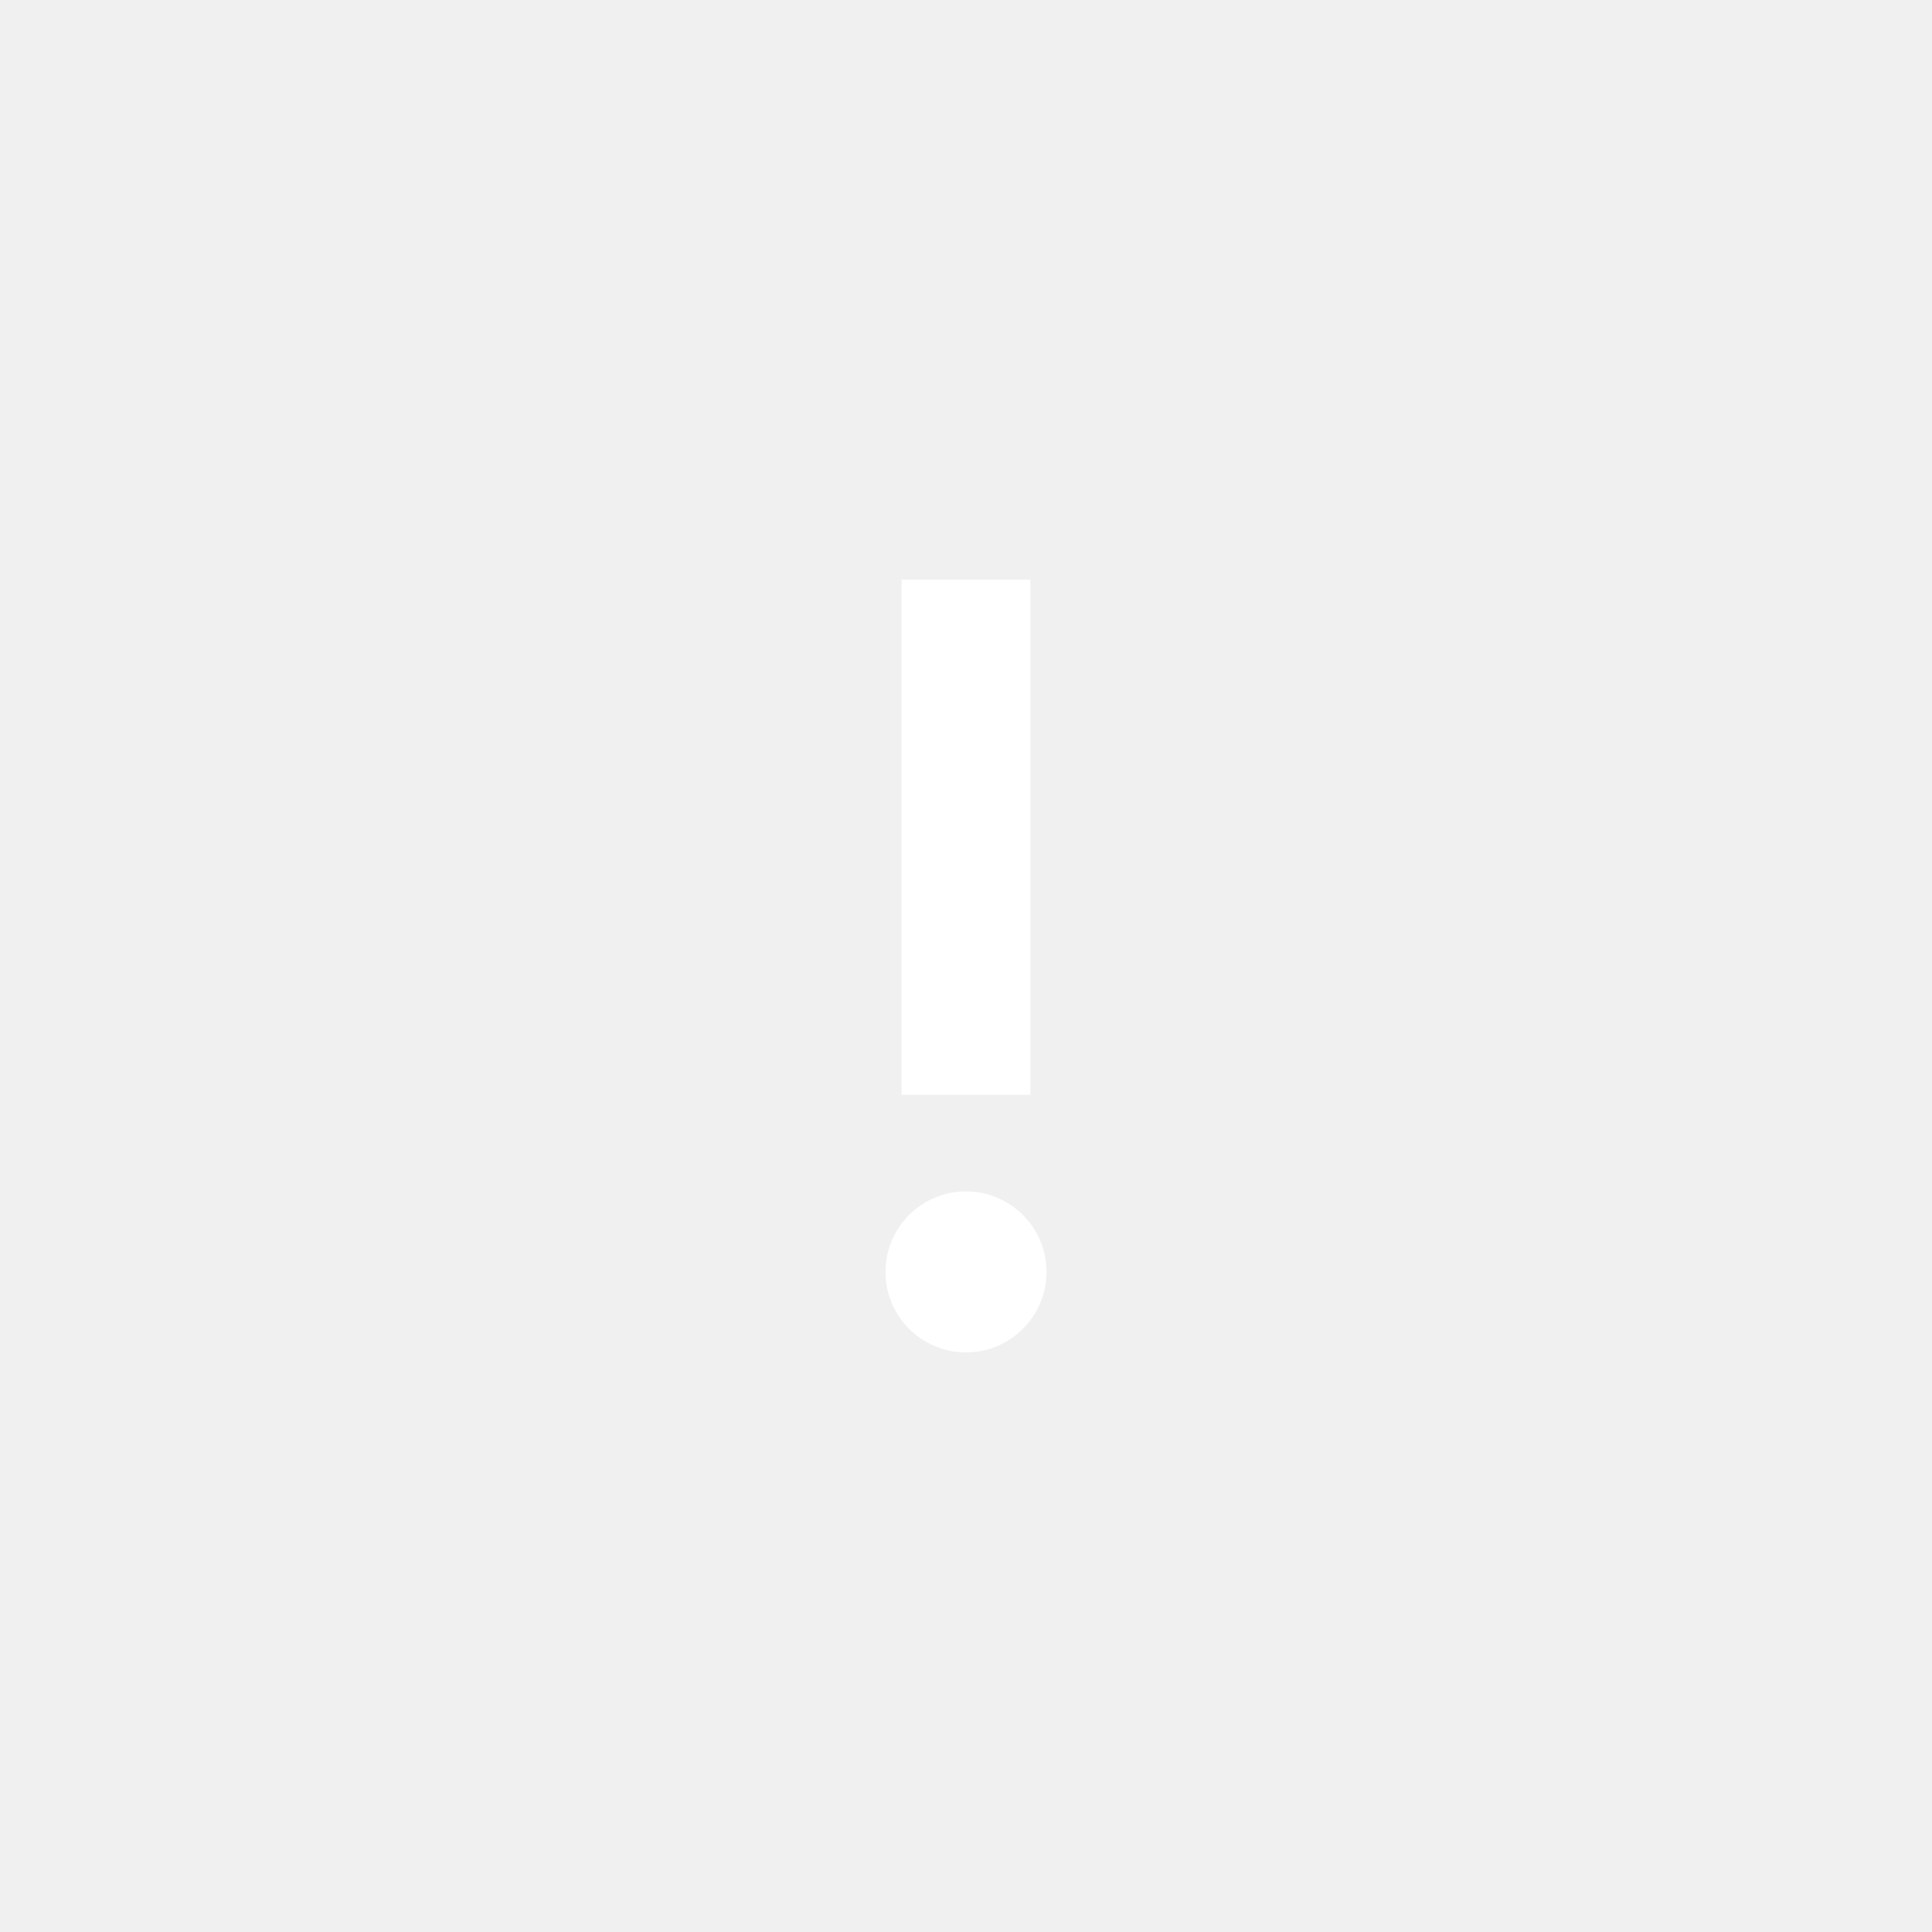
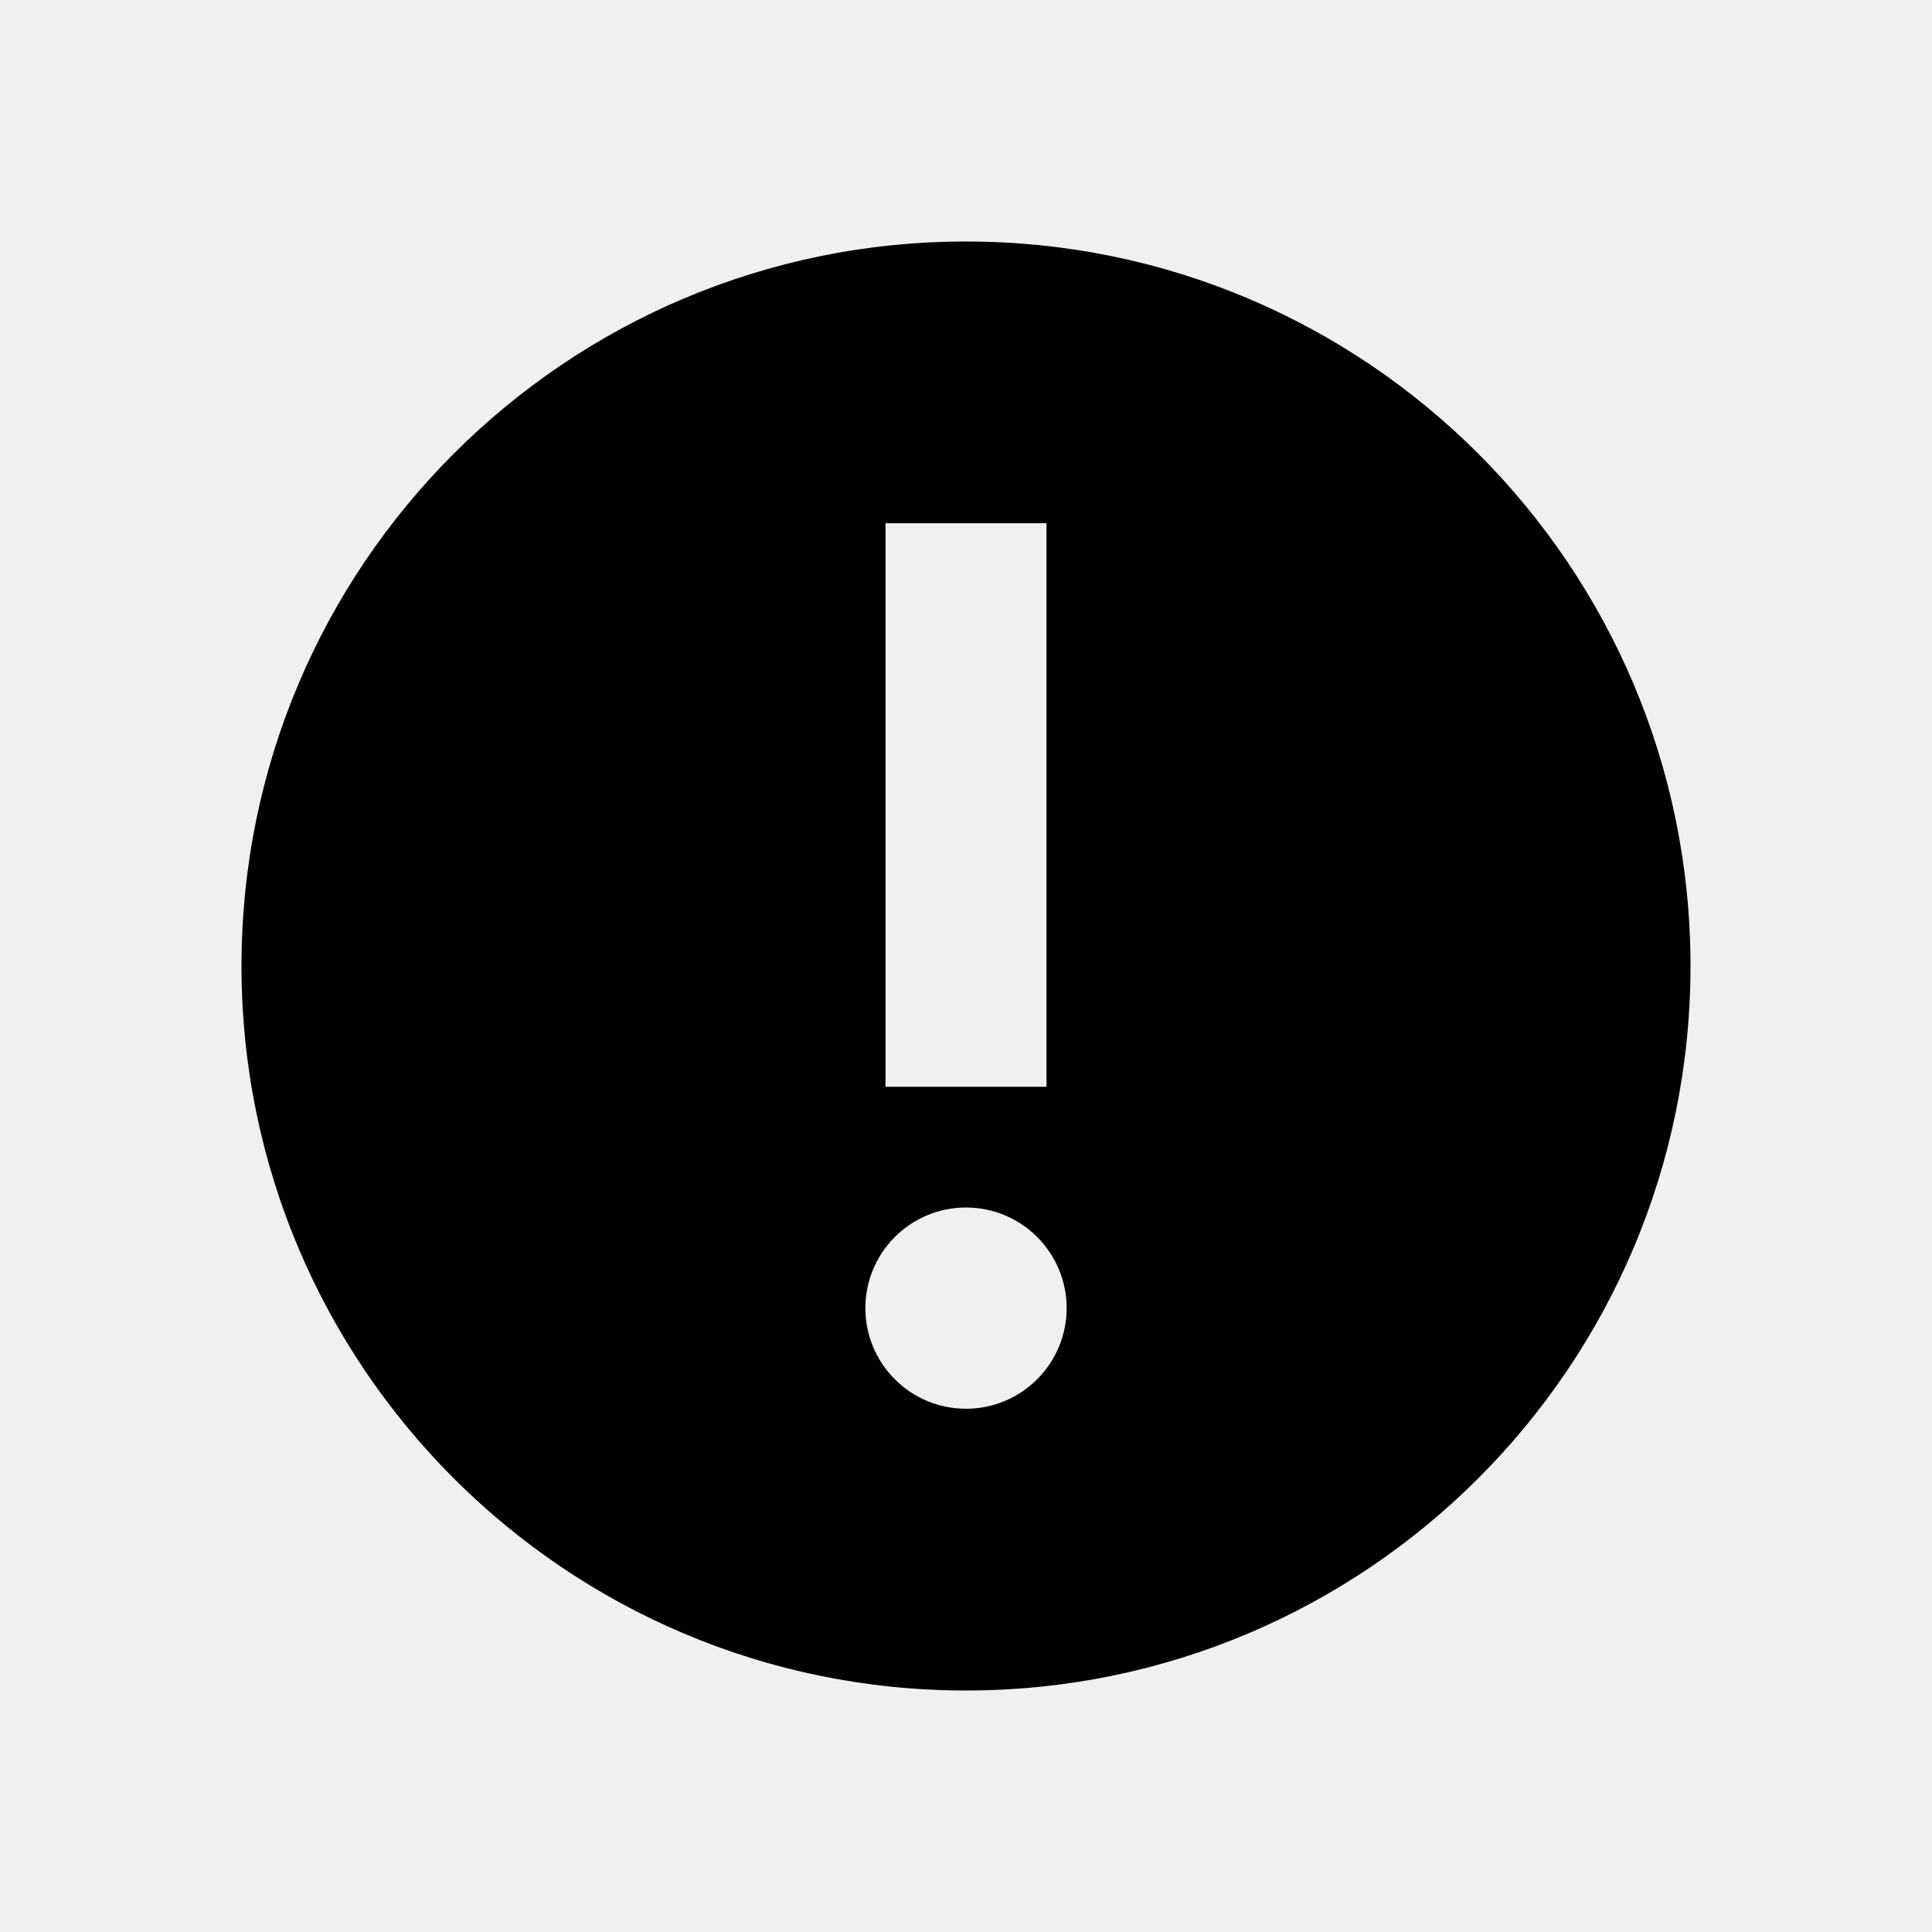
- <svg xmlns="http://www.w3.org/2000/svg" width="30" height="30" viewBox="0 0 30 30" fill="none">
-   <circle cx="15" cy="19.75" r="1.25" fill="white" />
-   <rect x="14" y="9" width="2" height="8" fill="white" />
+ <svg xmlns="http://www.w3.org/2000/svg" data-v-52a72b4a="" viewBox="0 0 24 24" fill="currentColor" style="--darkreader-inline-fill: currentColor;" data-darkreader-inline-fill="">
+   <path fill-rule="evenodd" d="M21 12a9 9 0 11-18 0 9 9 0 0118 0zm-7.75 4.25a1.25 1.25 0 11-2.5 0 1.25 1.25 0 012.5 0zM13 6.5h-2v7h2v-7z" clip-rule="evenodd" />
</svg>
